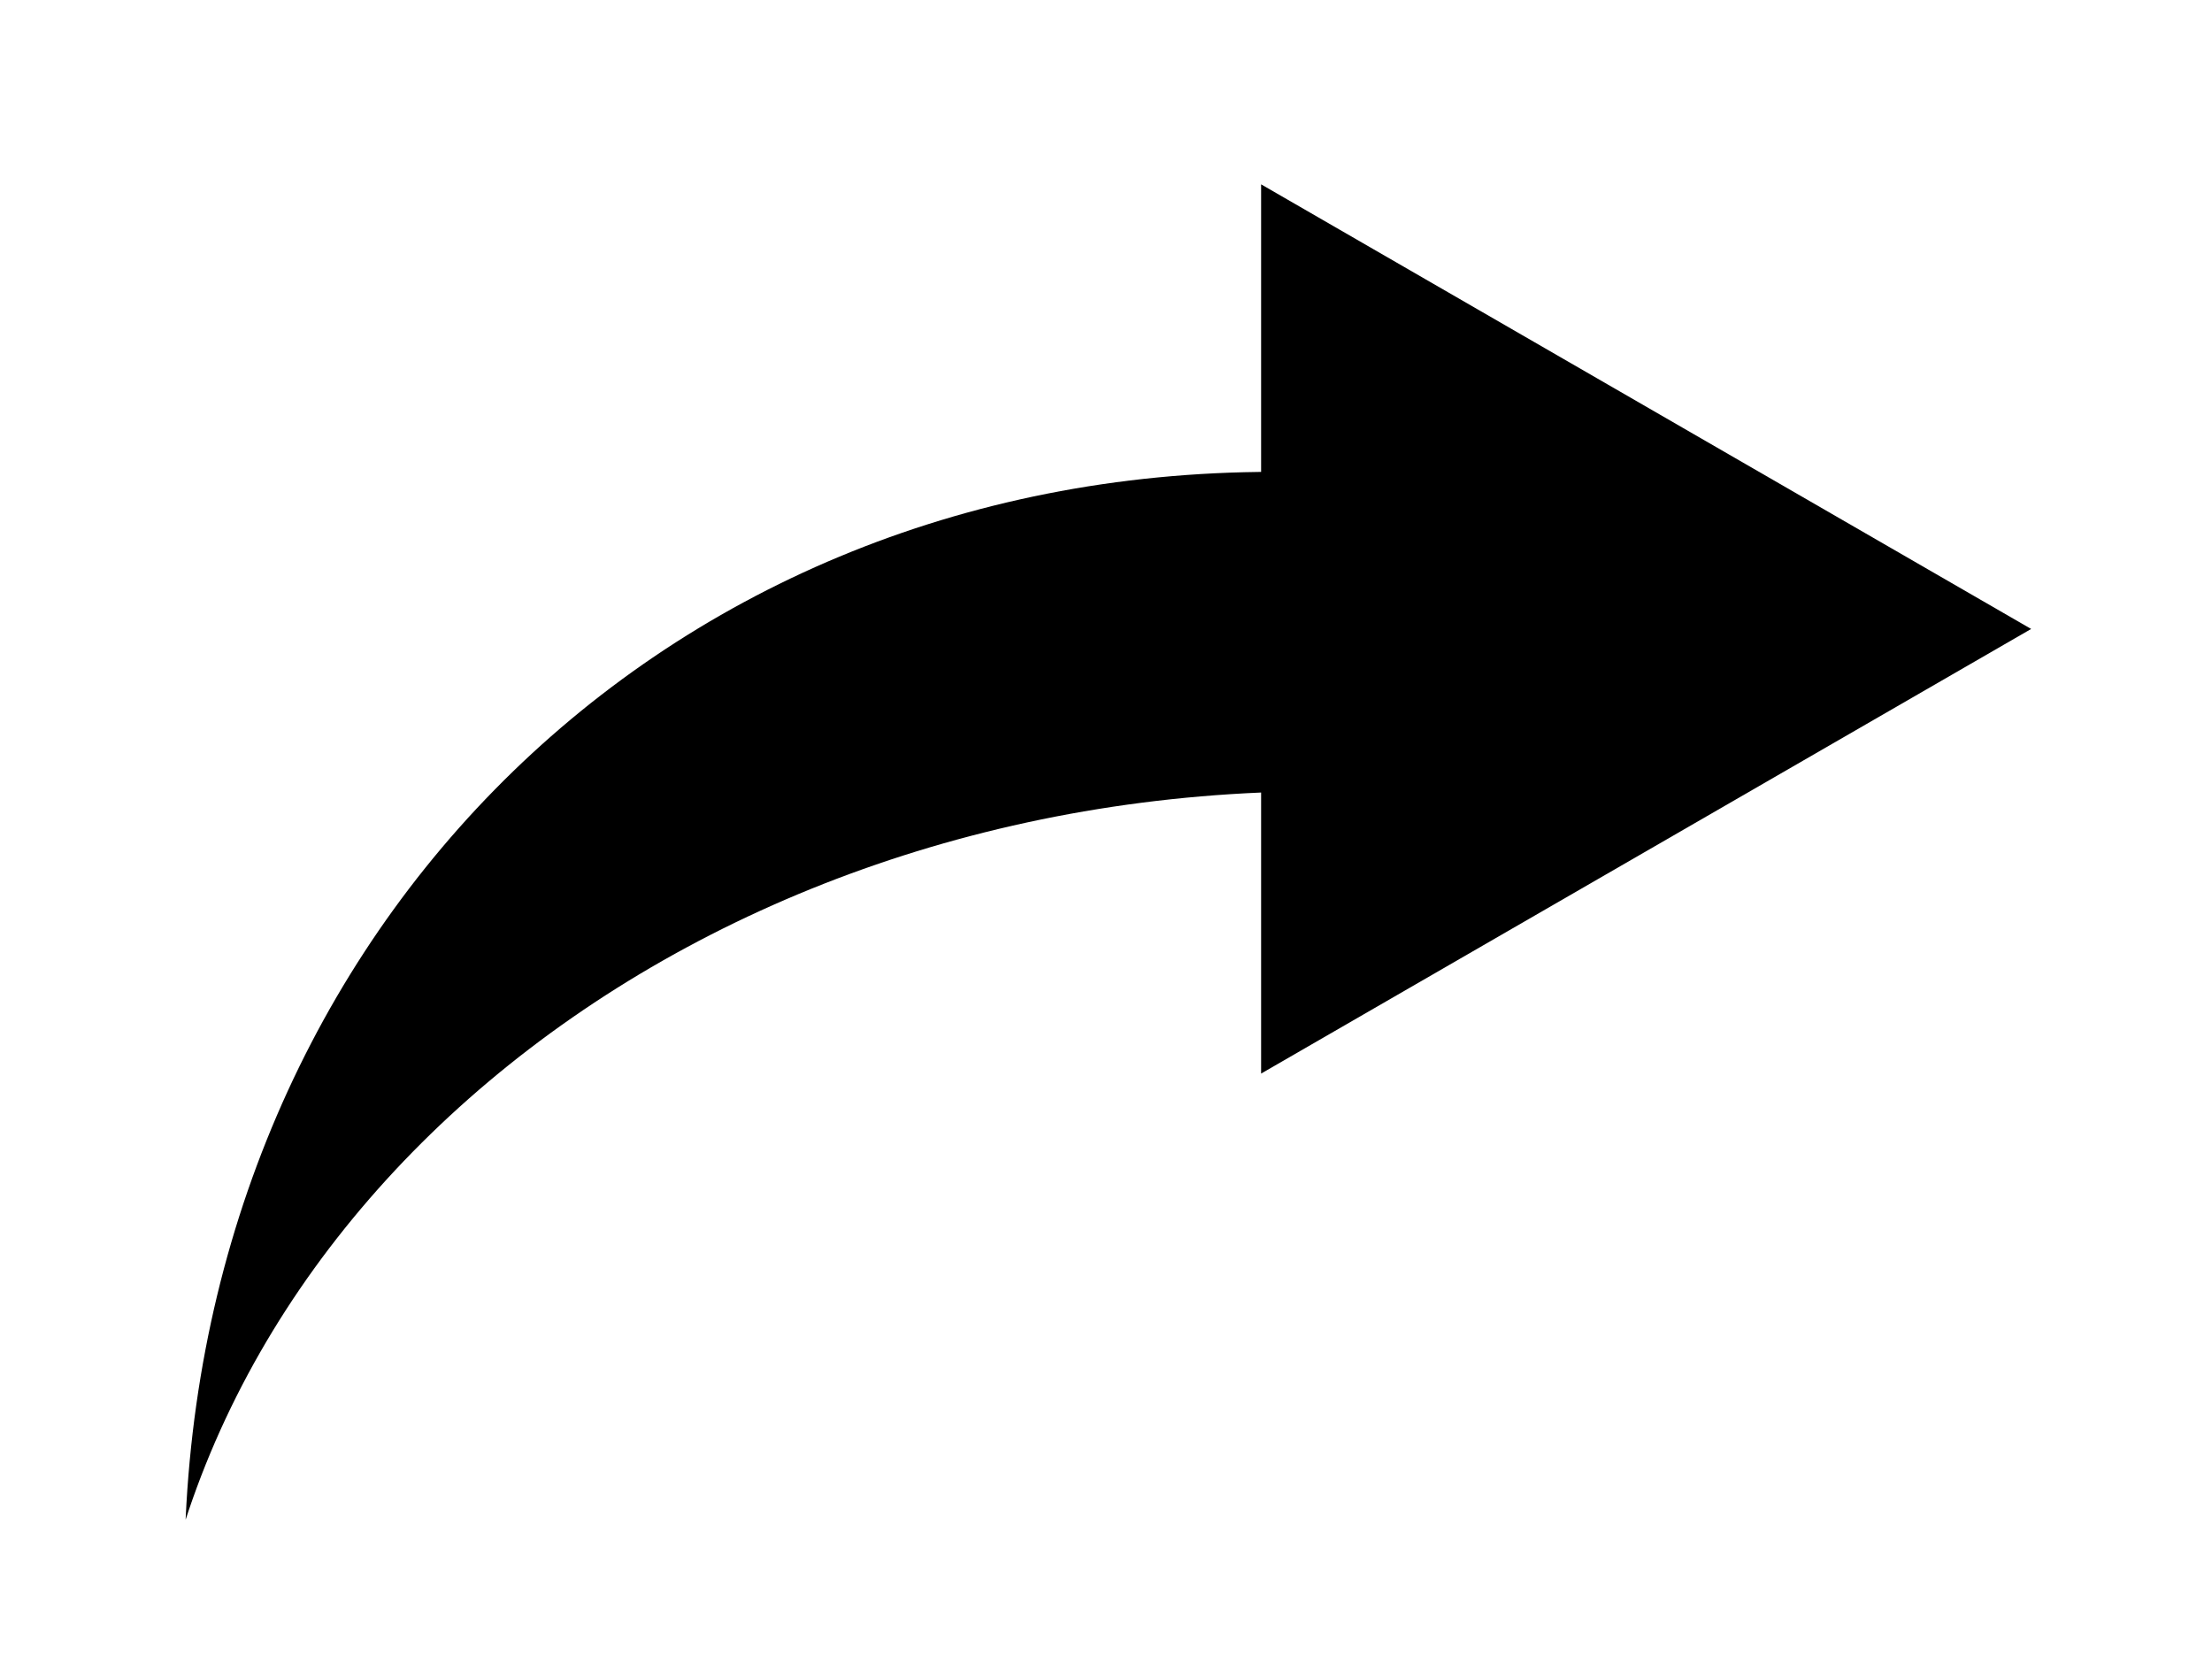
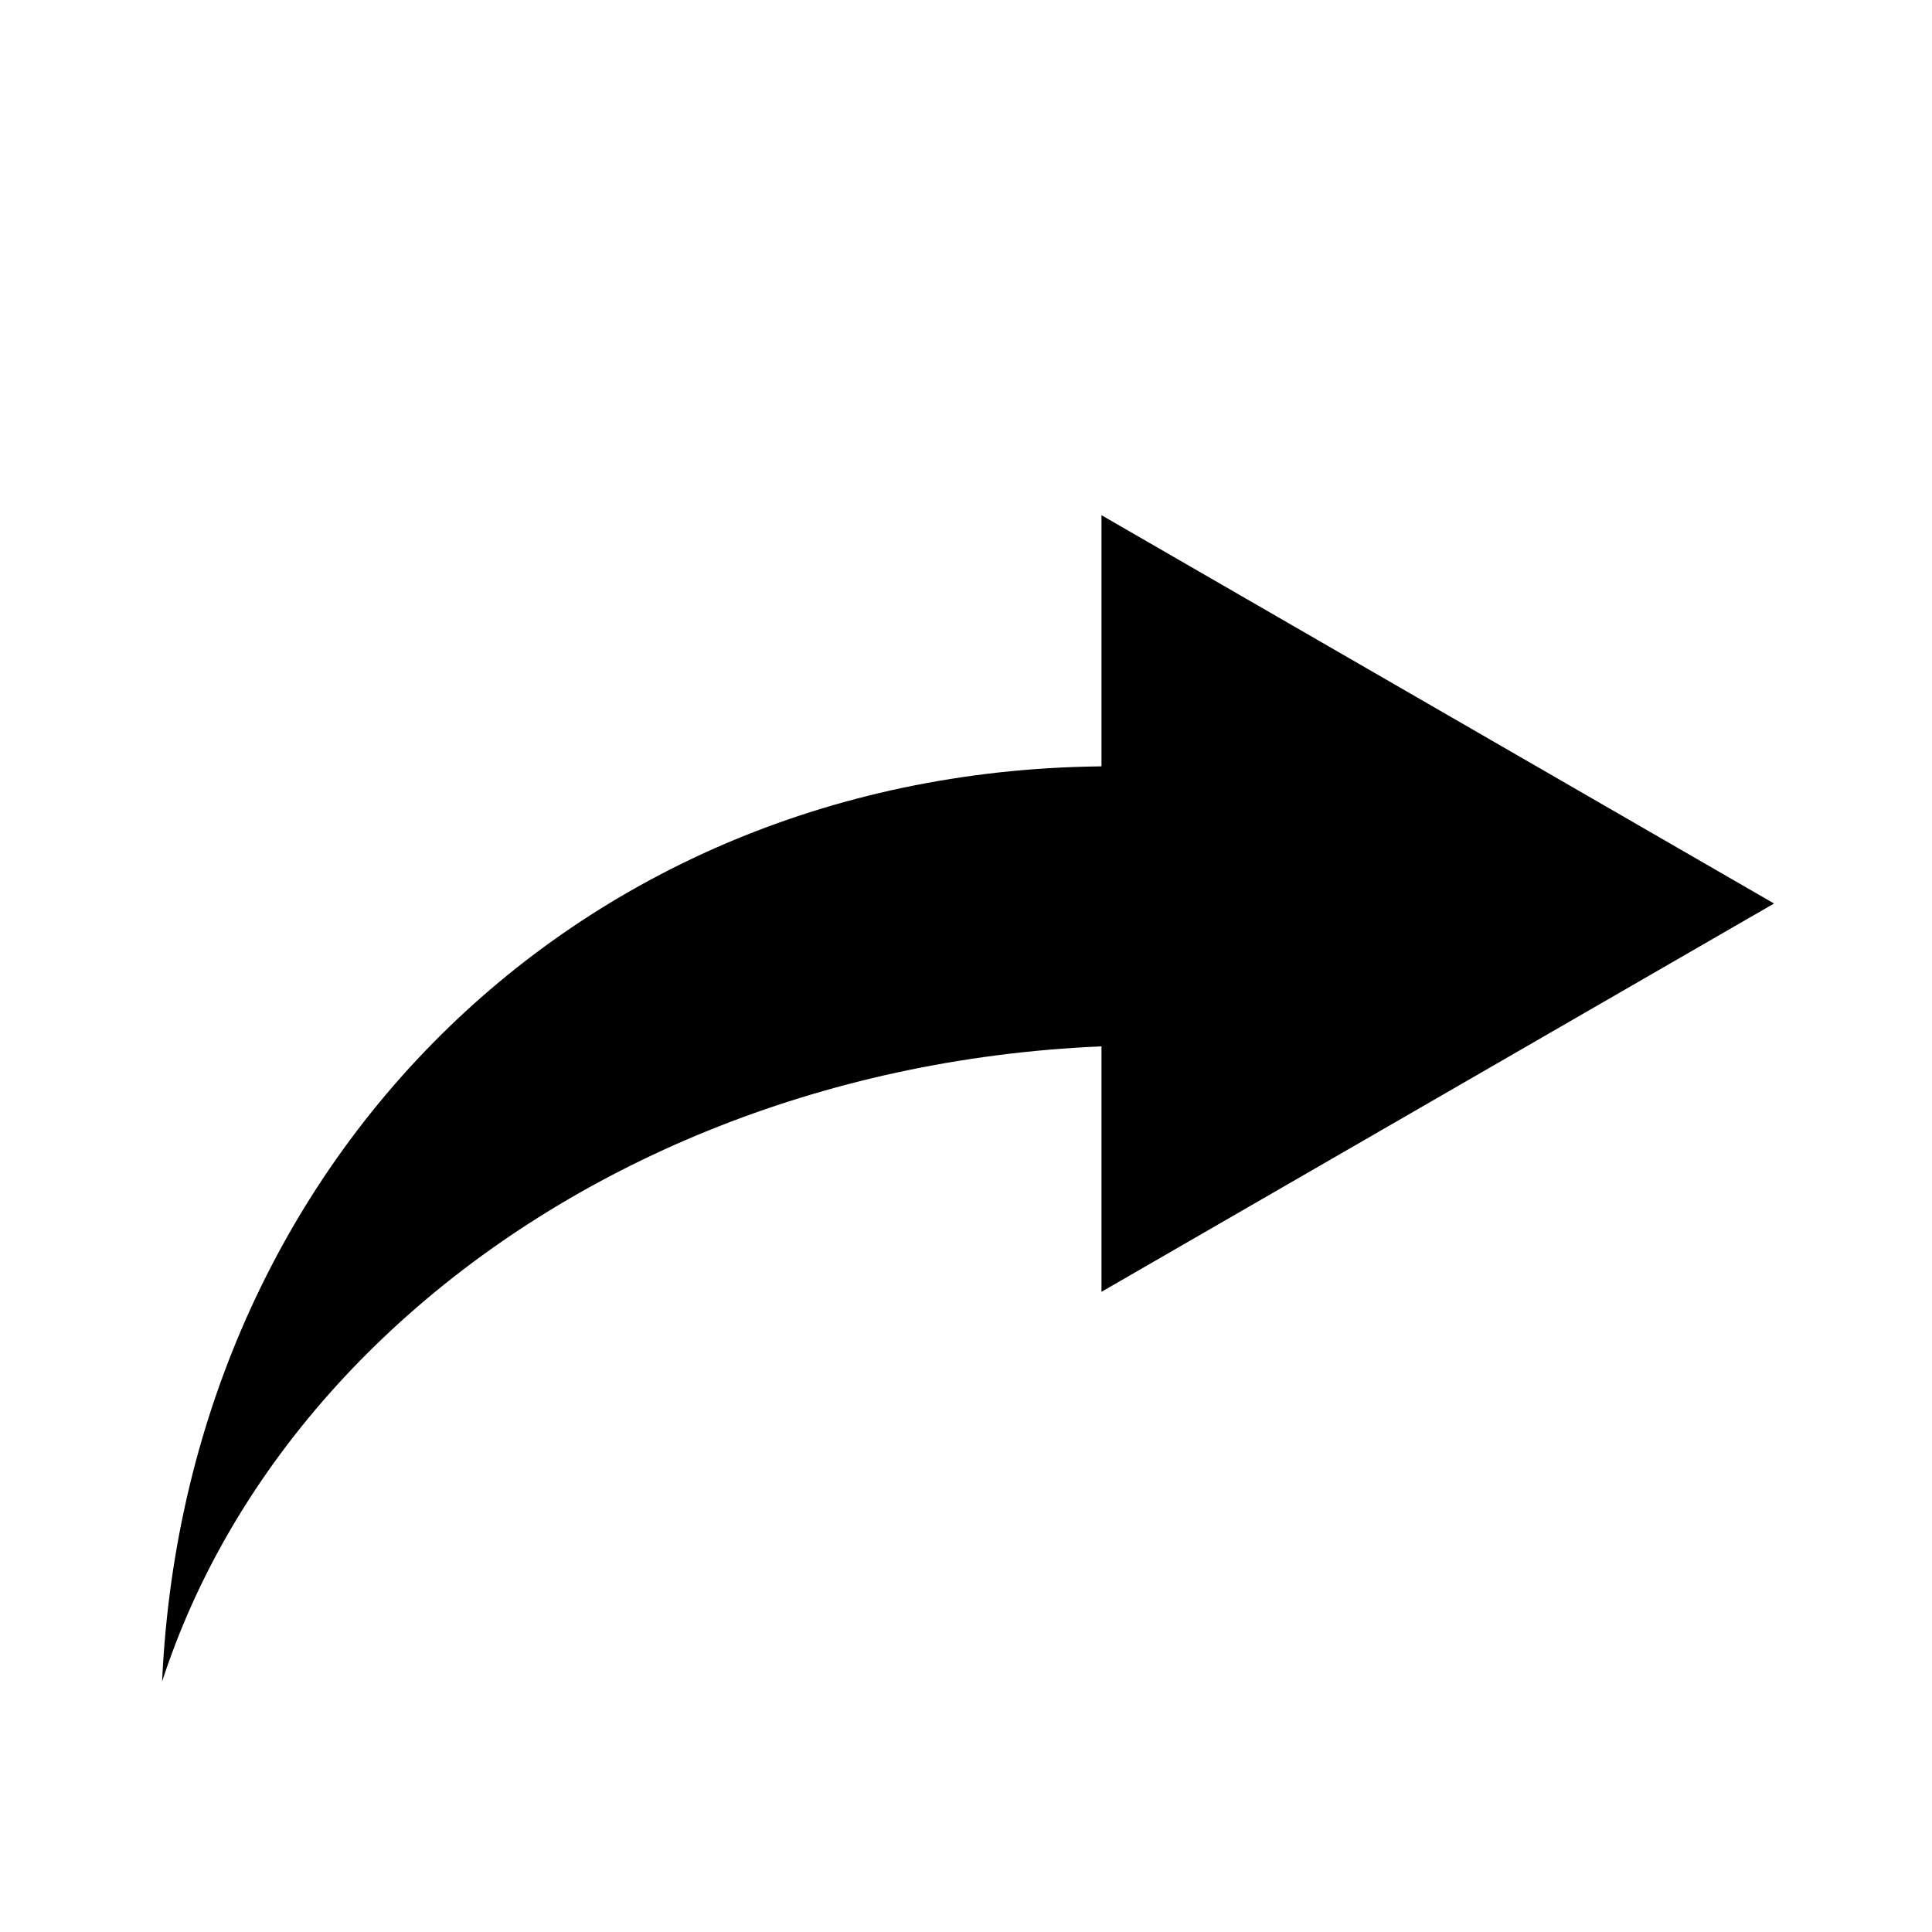
- <svg xmlns="http://www.w3.org/2000/svg" id="svg8" version="1.1" viewBox="0 0 158.75 119.063" height="450" width="600">
+ <svg xmlns="http://www.w3.org/2000/svg" id="svg8" version="1.1" viewBox="0 0 158.75 158.75" height="600" width="600">
  <defs id="defs2">
    <clipPath id="clipPath956" clipPathUnits="userSpaceOnUse">
      <path d="M -5,-5 H 98.563 V 98.563 H -5 Z M 95.75,55.303 A 48.712,40.991 0 0 0 47.038,14.311 48.712,40.991 0 0 0 -1.673,55.303 48.712,40.991 0 0 0 47.038,96.294 48.712,40.991 0 0 0 95.75,55.303 M 45.463,-8.661 V 57.369 H 98.045 V -8.661 Z" class="powerclip" id="lpe_path-effect964" />
    </clipPath>
  </defs>
-   <g transform="translate(-3.141858,-21.07028)" id="layer1">
-     <path transform="matrix(1.734695,0,0,1.734695,16.37102,53.02826)" style="opacity:1;fill:#000000;fill-opacity:1;stroke:none;stroke-width:0;stroke-linejoin:round;stroke-miterlimit:4;stroke-dasharray:none;stroke-opacity:0.984" d="M 44.951,91.977 C 19.114,91.977 0,72.619 0,46.782 0,20.945 19.209,1.098 45.046,1.098" clip-path="url(#clipPath956)" id="path833-3" />
-     <path transform="matrix(0,-0.6036758,0.6036758,0,96.4956,87.73541)" id="path971" style="fill:#000000;fill-opacity:1;stroke:none;stroke-width:0;stroke-linejoin:round;stroke-miterlimit:4;stroke-dasharray:none;stroke-opacity:0.984" d="m 35.664,86.83 -52.854,-91.546 105.708,-2.8e-6 z" />
+   <g transform="translate(-16.37102,-34.29945)" id="layer1">
+     <g transform="translate(13.22916,42.33333)" id="g837">
+       <path id="path833-3" clip-path="url(#clipPath956)" d="M 44.951,91.977 C 19.114,91.977 0,72.619 0,46.782 0,20.945 19.209,1.098 45.046,1.098" style="fill:#000000;fill-opacity:1;stroke:none;stroke-width:0;stroke-linejoin:round;stroke-miterlimit:4;stroke-dasharray:none;stroke-opacity:0.984" transform="matrix(1.734695,0,0,1.734695,16.37102,53.02826)" />
+       <path style="fill:#000000;fill-opacity:1;stroke:none;stroke-width:0;stroke-linejoin:round;stroke-miterlimit:4;stroke-dasharray:none;stroke-opacity:0.984" id="path971" transform="matrix(0,-0.6036758,0.6036758,0,96.4956,87.73541)" d="m 35.664,86.83 -52.854,-91.546 105.708,-2.8e-6 z" />
+     </g>
  </g>
</svg>
